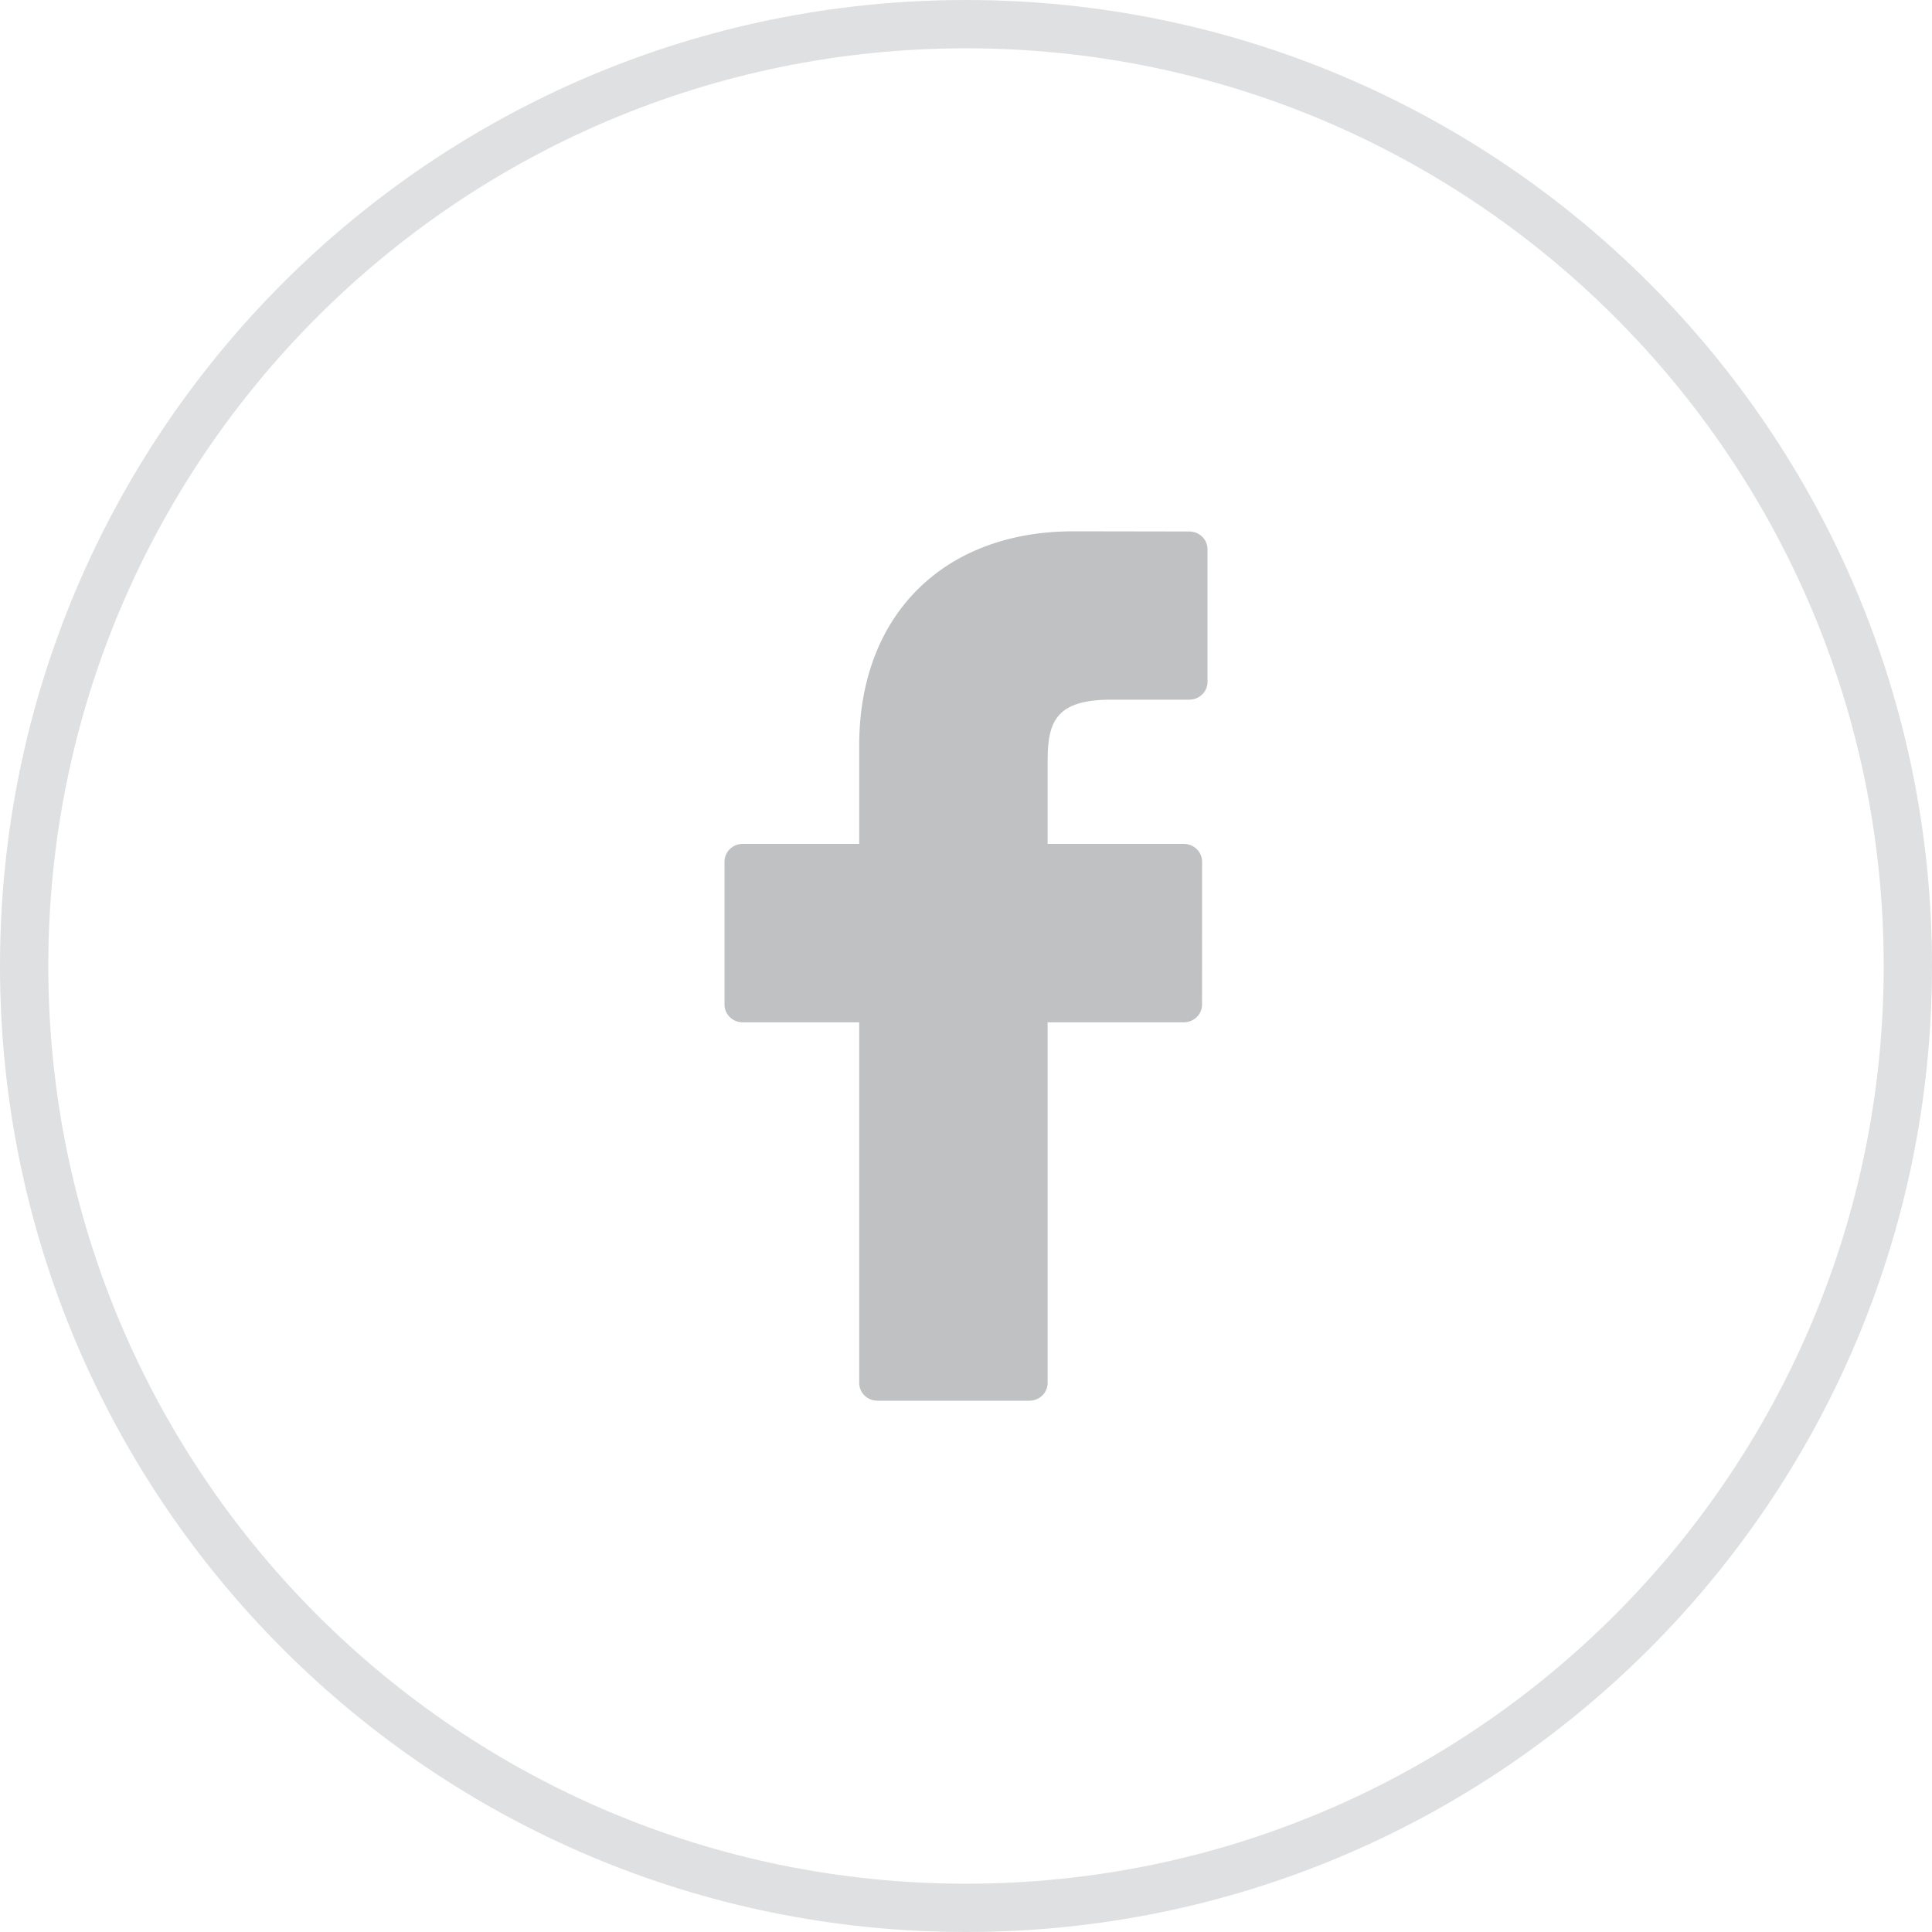
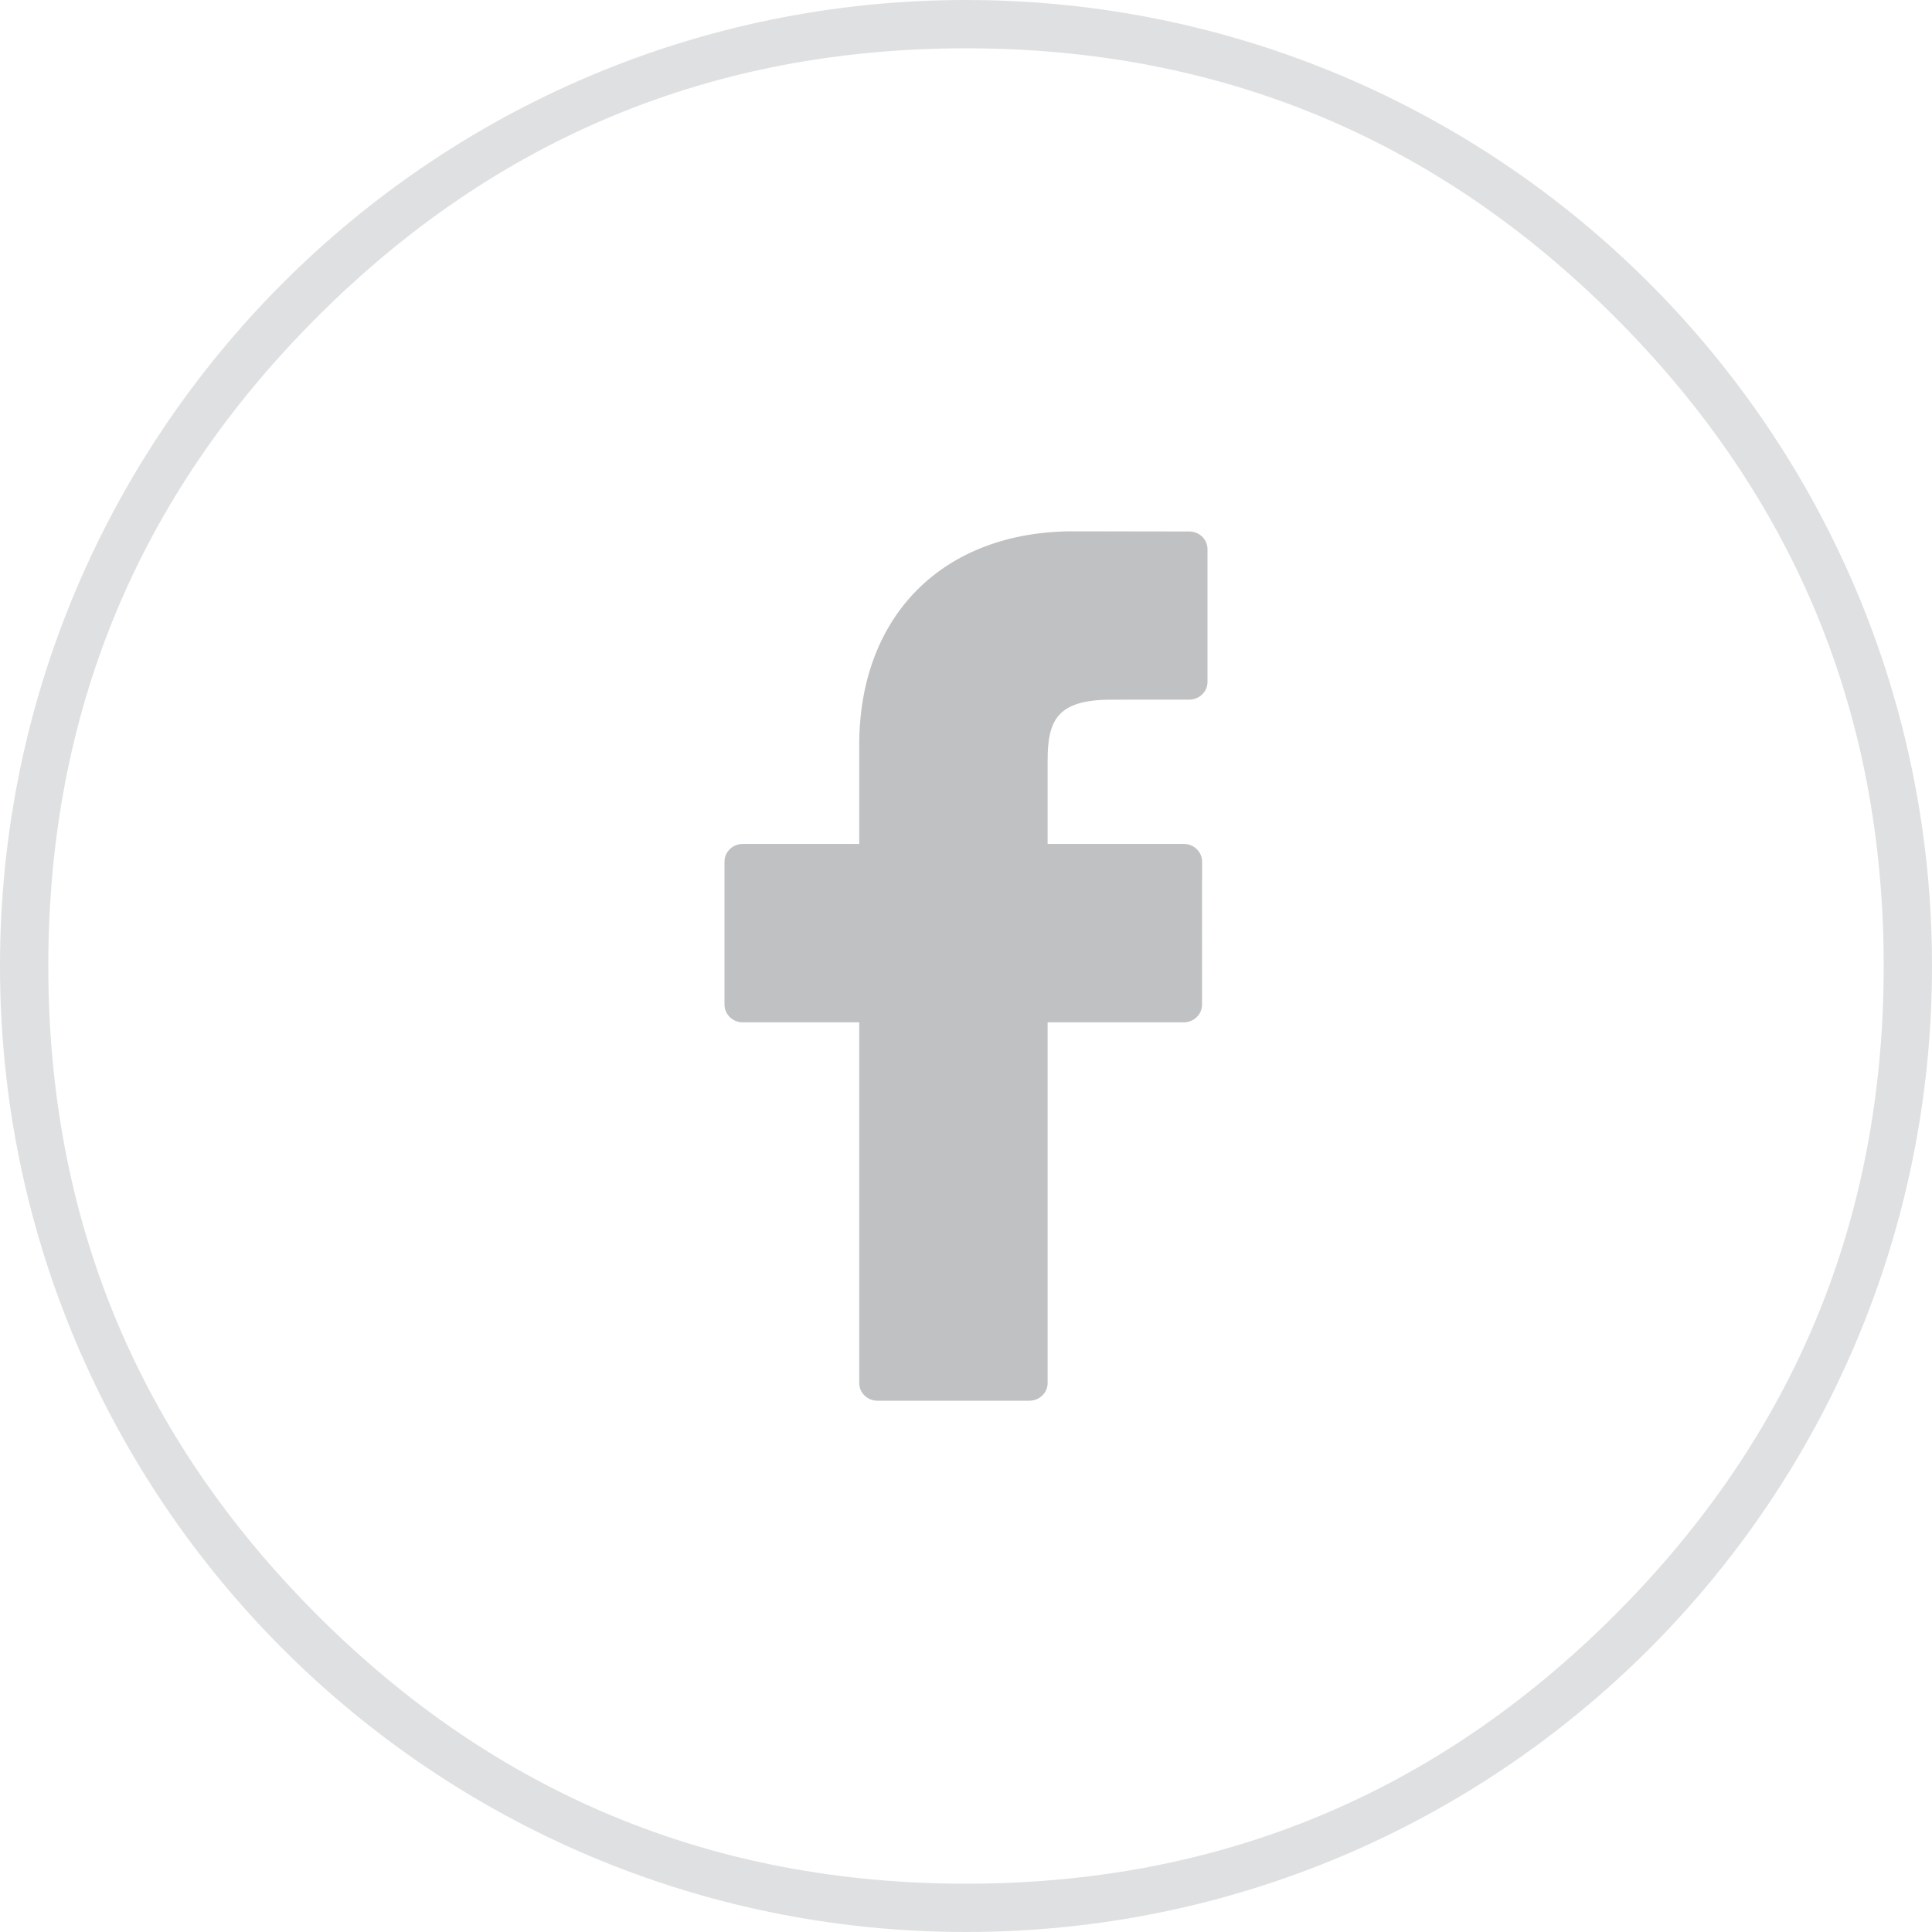
<svg xmlns="http://www.w3.org/2000/svg" width="40" height="40" viewBox="0 0 40 40" fill="none">
-   <path d="M39.5 20C39.5 30.77 30.77 39.5 20 39.5C9.23 39.5 0.5 30.77 0.5 20C0.5 9.23 9.23 0.5 20 0.5C30.77 0.5 39.5 9.23 39.5 20Z" stroke="#282F36" stroke-opacity="0.15" />
-   <path d="M24.623 11.004L22.225 11C19.53 11 17.789 12.739 17.789 15.43V17.472H15.377C15.169 17.472 15 17.637 15 17.84V20.799C15 21.002 15.169 21.166 15.377 21.166H17.789V28.633C17.789 28.836 17.957 29 18.166 29H21.312C21.521 29 21.69 28.836 21.69 28.633V21.166H24.509C24.718 21.166 24.887 21.002 24.887 20.799L24.888 17.84C24.888 17.742 24.848 17.649 24.777 17.58C24.707 17.511 24.61 17.472 24.51 17.472H21.69V15.741C21.69 14.909 21.893 14.486 23.007 14.486L24.623 14.486C24.831 14.486 25 14.321 25 14.119V11.371C25 11.168 24.831 11.004 24.623 11.004Z" fill="#282F36" fill-opacity="0.3" />
+   <defs />
+   <path id="Oval 3" d="M40 20C40 31.046 31.046 40 20 40C8.954 40 0 31.046 0 20C0 8.954 8.954 0 20 0C31.046 0 40 8.954 40 20ZM37.609 12.706Q39 16.064 39 20Q39 23.935 37.609 27.294Q36.218 30.652 33.435 33.435Q30.652 36.218 27.294 37.608Q23.935 39 20 39Q16.065 39 12.706 37.608Q9.347 36.218 6.565 33.435Q3.782 30.652 2.391 27.294Q1 23.935 1 20Q1 16.065 2.391 12.706Q3.782 9.348 6.565 6.565Q9.347 3.782 12.706 2.392Q16.065 1 20 1Q23.935 1 27.294 2.392Q30.653 3.782 33.435 6.565Q36.218 9.348 37.609 12.706Z" fill="#282F36" fill-opacity="0.15" fill-rule="evenodd" />
+   <path id="Shape Copy" d="M24.623 11.004L22.225 11C19.53 11 17.789 12.738 17.789 15.43L17.789 17.473L15.377 17.473C15.169 17.473 15 17.637 15 17.84L15 20.799C15 21.002 15.169 21.166 15.377 21.166L17.789 21.166L17.789 28.633C17.789 28.836 17.957 29 18.166 29L21.312 29C21.521 29 21.69 28.836 21.69 28.633L21.69 21.166L24.509 21.166C24.718 21.166 24.887 21.002 24.887 20.799L24.888 17.84C24.888 17.742 24.848 17.648 24.777 17.58C24.706 17.511 24.61 17.473 24.51 17.473L21.69 17.473L21.69 15.741C21.69 14.908 21.893 14.486 23.007 14.486L24.623 14.485C24.831 14.485 25 14.321 25 14.118L25 11.371C25 11.168 24.831 11.004 24.623 11.004Z" fill="#282F36" fill-opacity="0.3" fill-rule="nonzero" />
</svg>
